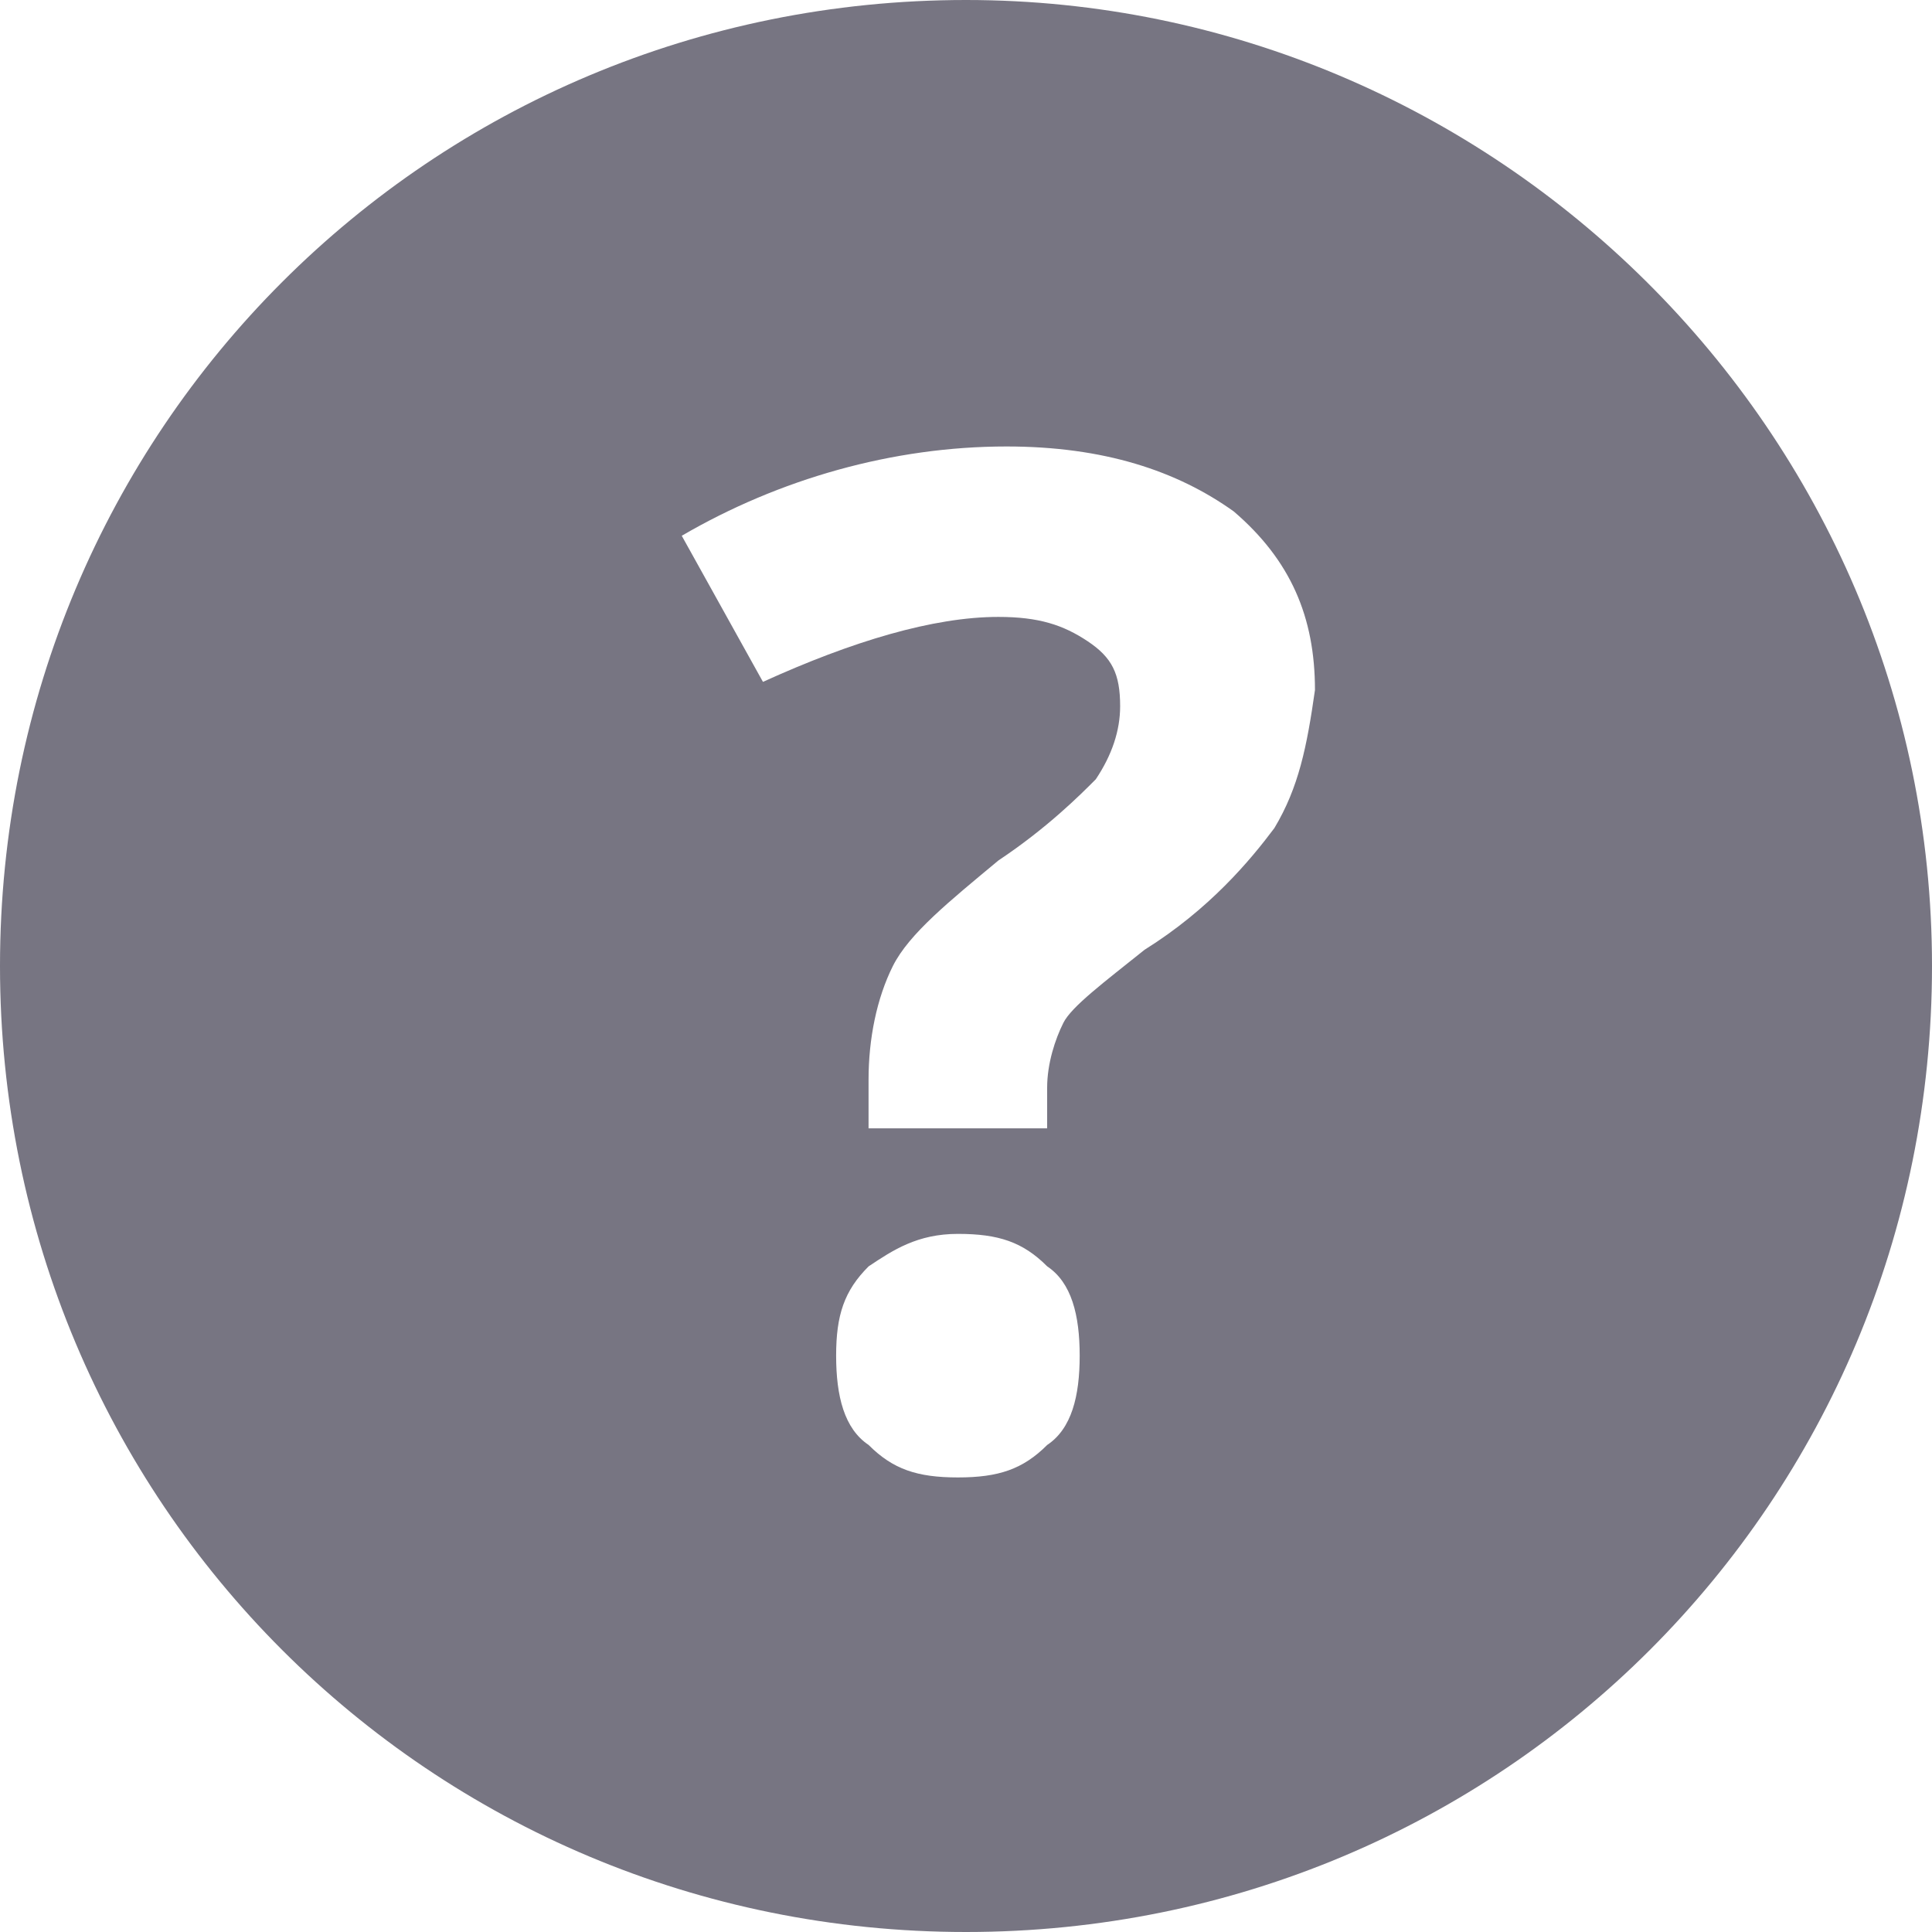
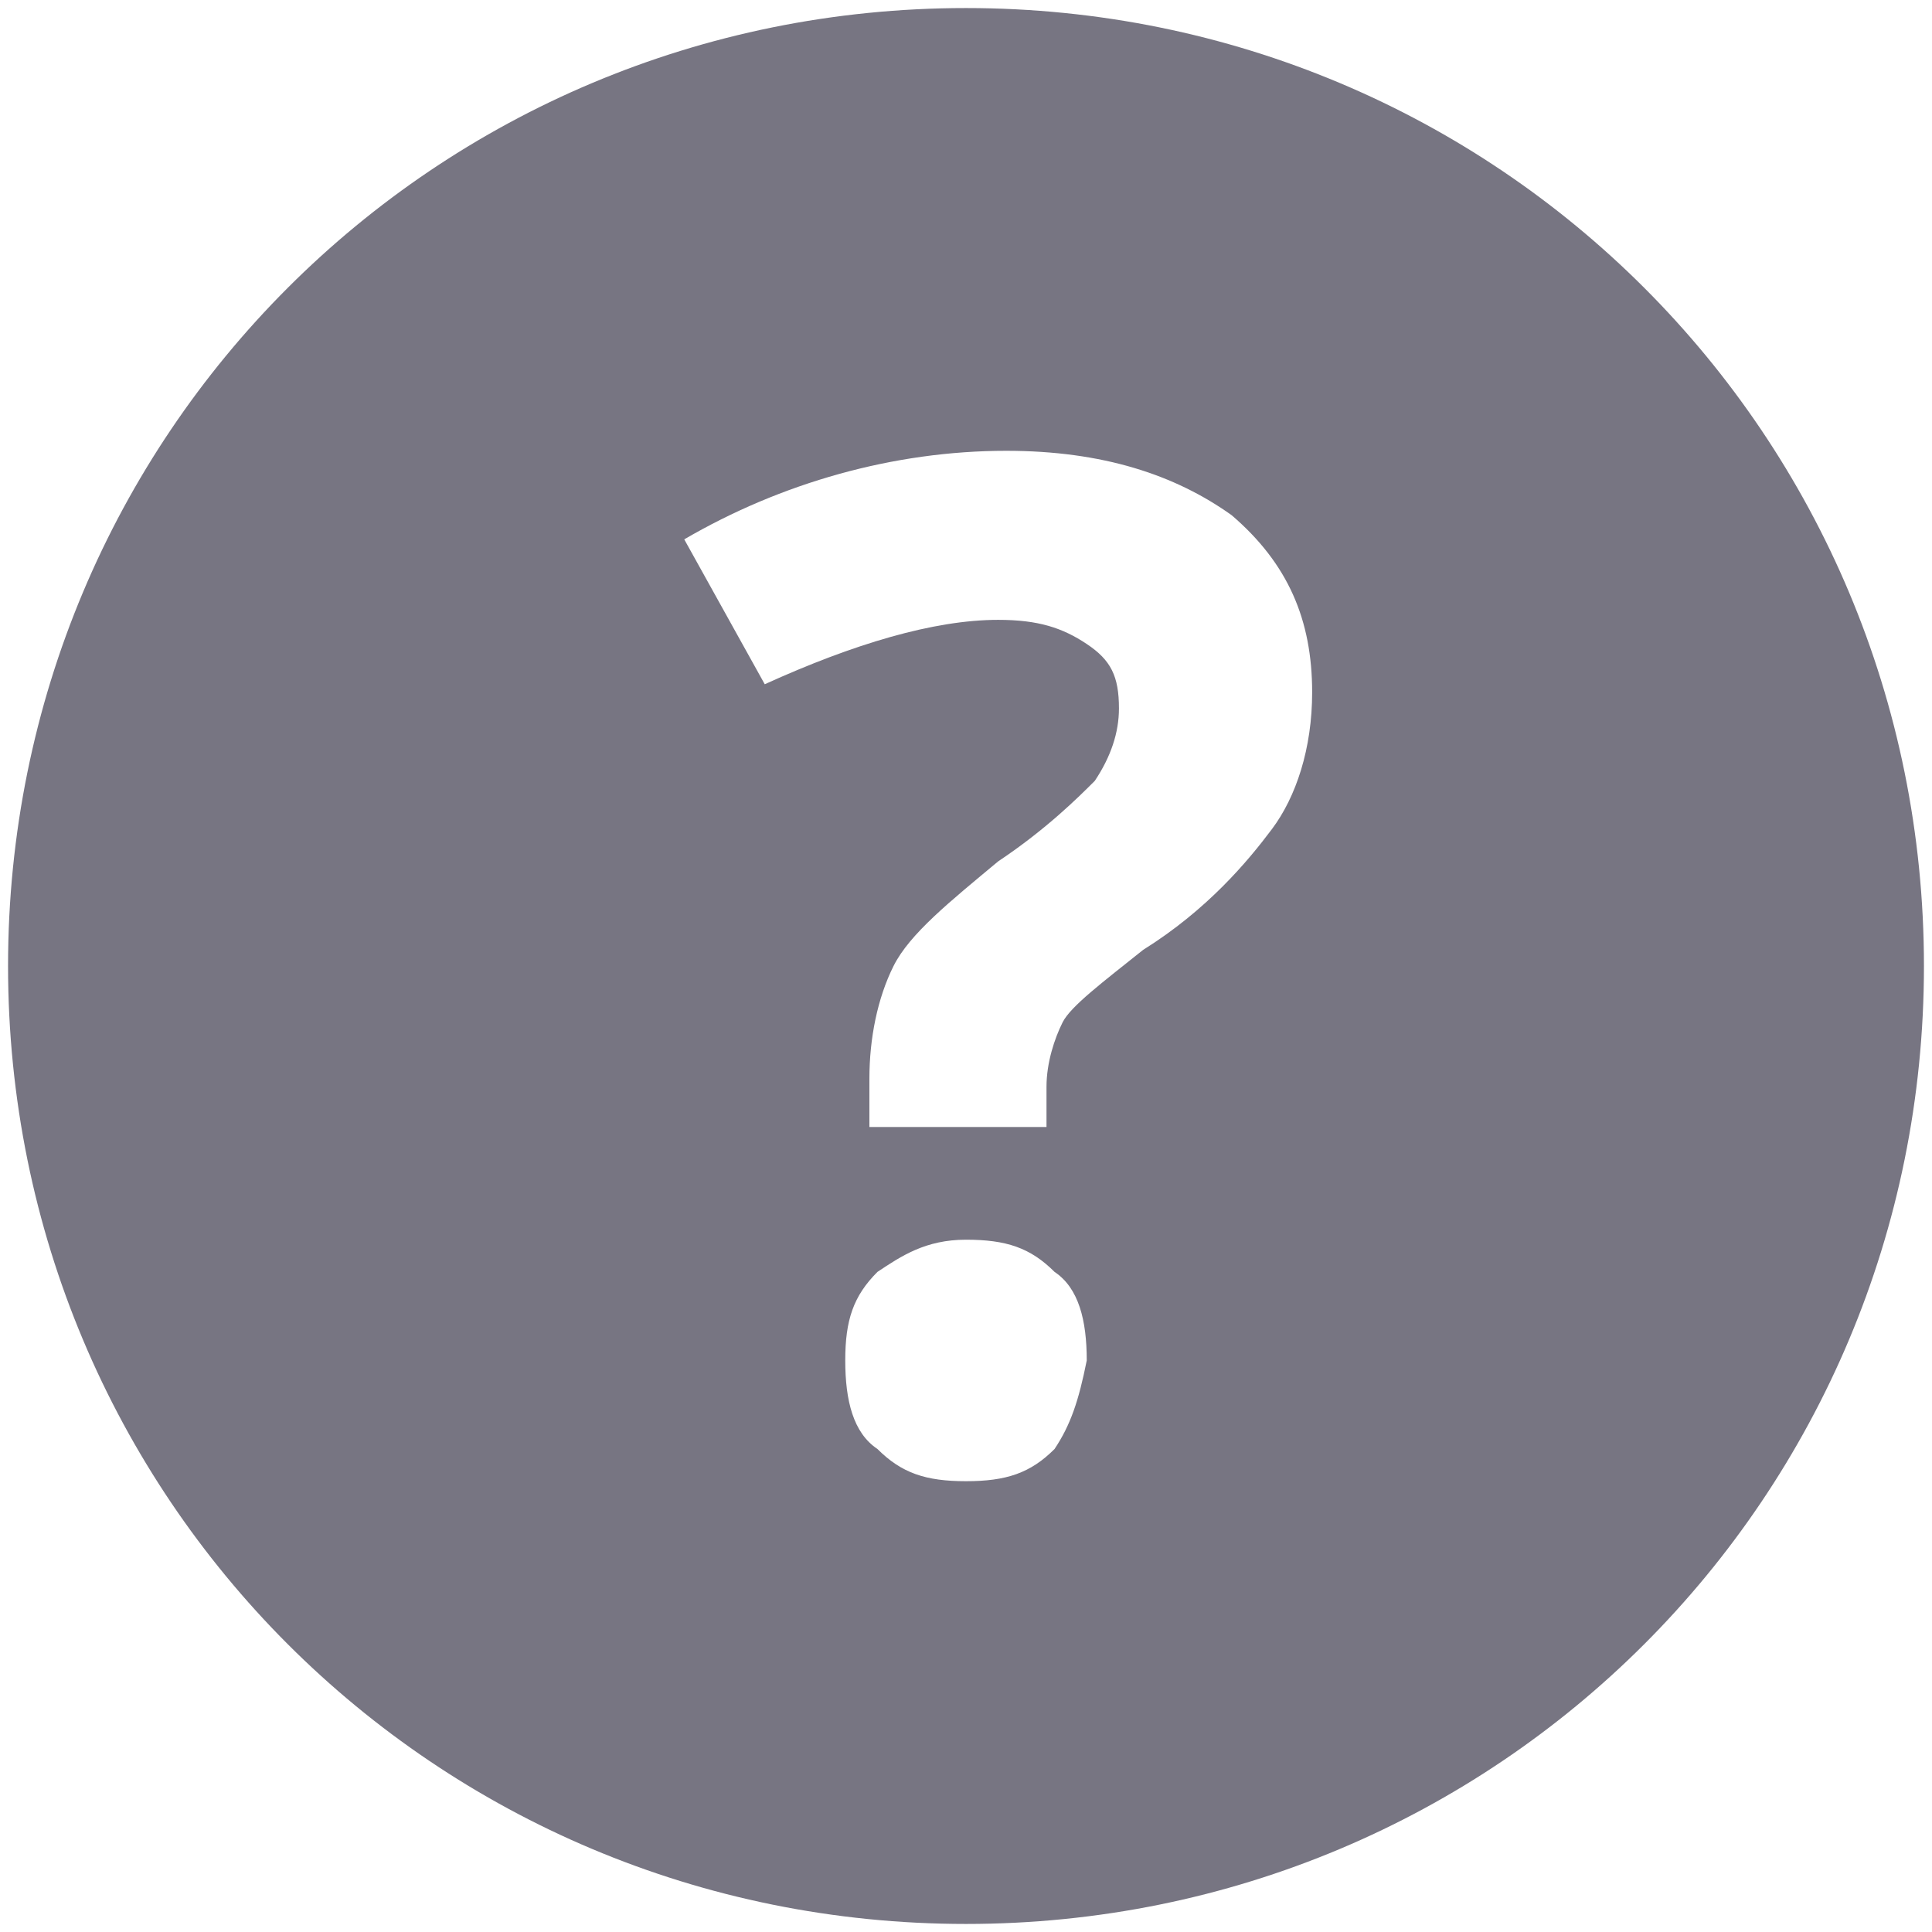
- <svg xmlns="http://www.w3.org/2000/svg" version="1.1" width="32" height="32" viewBox="0 0 32 32">
-   <path fill="#777582" d="M16 0c-8.874 0-16 7.126-16 16s7.126 16 16 16 16-7.126 16-16c0-8.874-7.261-16-16-16zM17.345 23.933c-0.403 0.403-0.807 0.538-1.479 0.538s-1.076-0.134-1.479-0.538c-0.403-0.269-0.538-0.807-0.538-1.479s0.134-1.076 0.538-1.479c0.403-0.269 0.807-0.538 1.479-0.538s1.076 0.134 1.479 0.538c0.403 0.269 0.538 0.807 0.538 1.479s-0.134 1.21-0.538 1.479zM21.109 13.714c-0.403 0.538-1.076 1.345-2.151 2.017-0.672 0.538-1.21 0.941-1.345 1.21s-0.269 0.672-0.269 1.076v0.672h-2.958v-0.807c0-0.672 0.134-1.345 0.403-1.882s0.941-1.076 1.748-1.748c0.807-0.538 1.345-1.076 1.613-1.345 0.269-0.403 0.403-0.807 0.403-1.21 0-0.538-0.134-0.807-0.538-1.076s-0.807-0.403-1.479-0.403c-1.076 0-2.42 0.403-3.899 1.076l-1.345-2.42c1.613-0.941 3.496-1.479 5.378-1.479 1.613 0 2.824 0.403 3.765 1.076 0.941 0.807 1.345 1.748 1.345 2.958-0.134 0.941-0.269 1.613-0.672 2.286z" />
+ <svg xmlns="http://www.w3.org/2000/svg" version="1.1" id="Ebene_1" x="0px" y="0px" viewBox="0 0 24 24" style="enable-background:new 0 0 24 24;" xml:space="preserve">
+   <style type="text/css">
+ 	.st0{fill:#777582;}
+ </style>
+   <path class="st0" d="M12,0.1C5.4,0.1,0.1,5.4,0.1,12c0,6.6,5.3,11.9,11.9,11.9S23.9,18.6,23.9,12C23.9,5.4,18.6,0.1,12,0.1z   M13.1,18c-0.3,0.3-0.6,0.4-1.1,0.4c-0.5,0-0.8-0.1-1.1-0.4c-0.3-0.2-0.4-0.6-0.4-1.1c0-0.5,0.1-0.8,0.4-1.1  c0.3-0.2,0.6-0.4,1.1-0.4c0.5,0,0.8,0.1,1.1,0.4c0.3,0.2,0.4,0.6,0.4,1.1C13.4,17.4,13.3,17.7,13.1,18z M15.8,10.3  c-0.3,0.4-0.8,1-1.6,1.5c-0.5,0.4-0.9,0.7-1,0.9c-0.1,0.2-0.2,0.5-0.2,0.8V14h-2.2v-0.6c0-0.5,0.1-1,0.3-1.4  c0.2-0.4,0.7-0.8,1.3-1.3c0.6-0.4,1-0.8,1.2-1c0.2-0.3,0.3-0.6,0.3-0.9c0-0.4-0.1-0.6-0.4-0.8c-0.3-0.2-0.6-0.3-1.1-0.3  c-0.8,0-1.8,0.3-2.9,0.8L8.5,6.7c1.2-0.7,2.6-1.1,4-1.1c1.2,0,2.1,0.3,2.8,0.8c0.7,0.6,1,1.3,1,2.2C16.3,9.3,16.1,9.9,15.8,10.3z" />
</svg>
